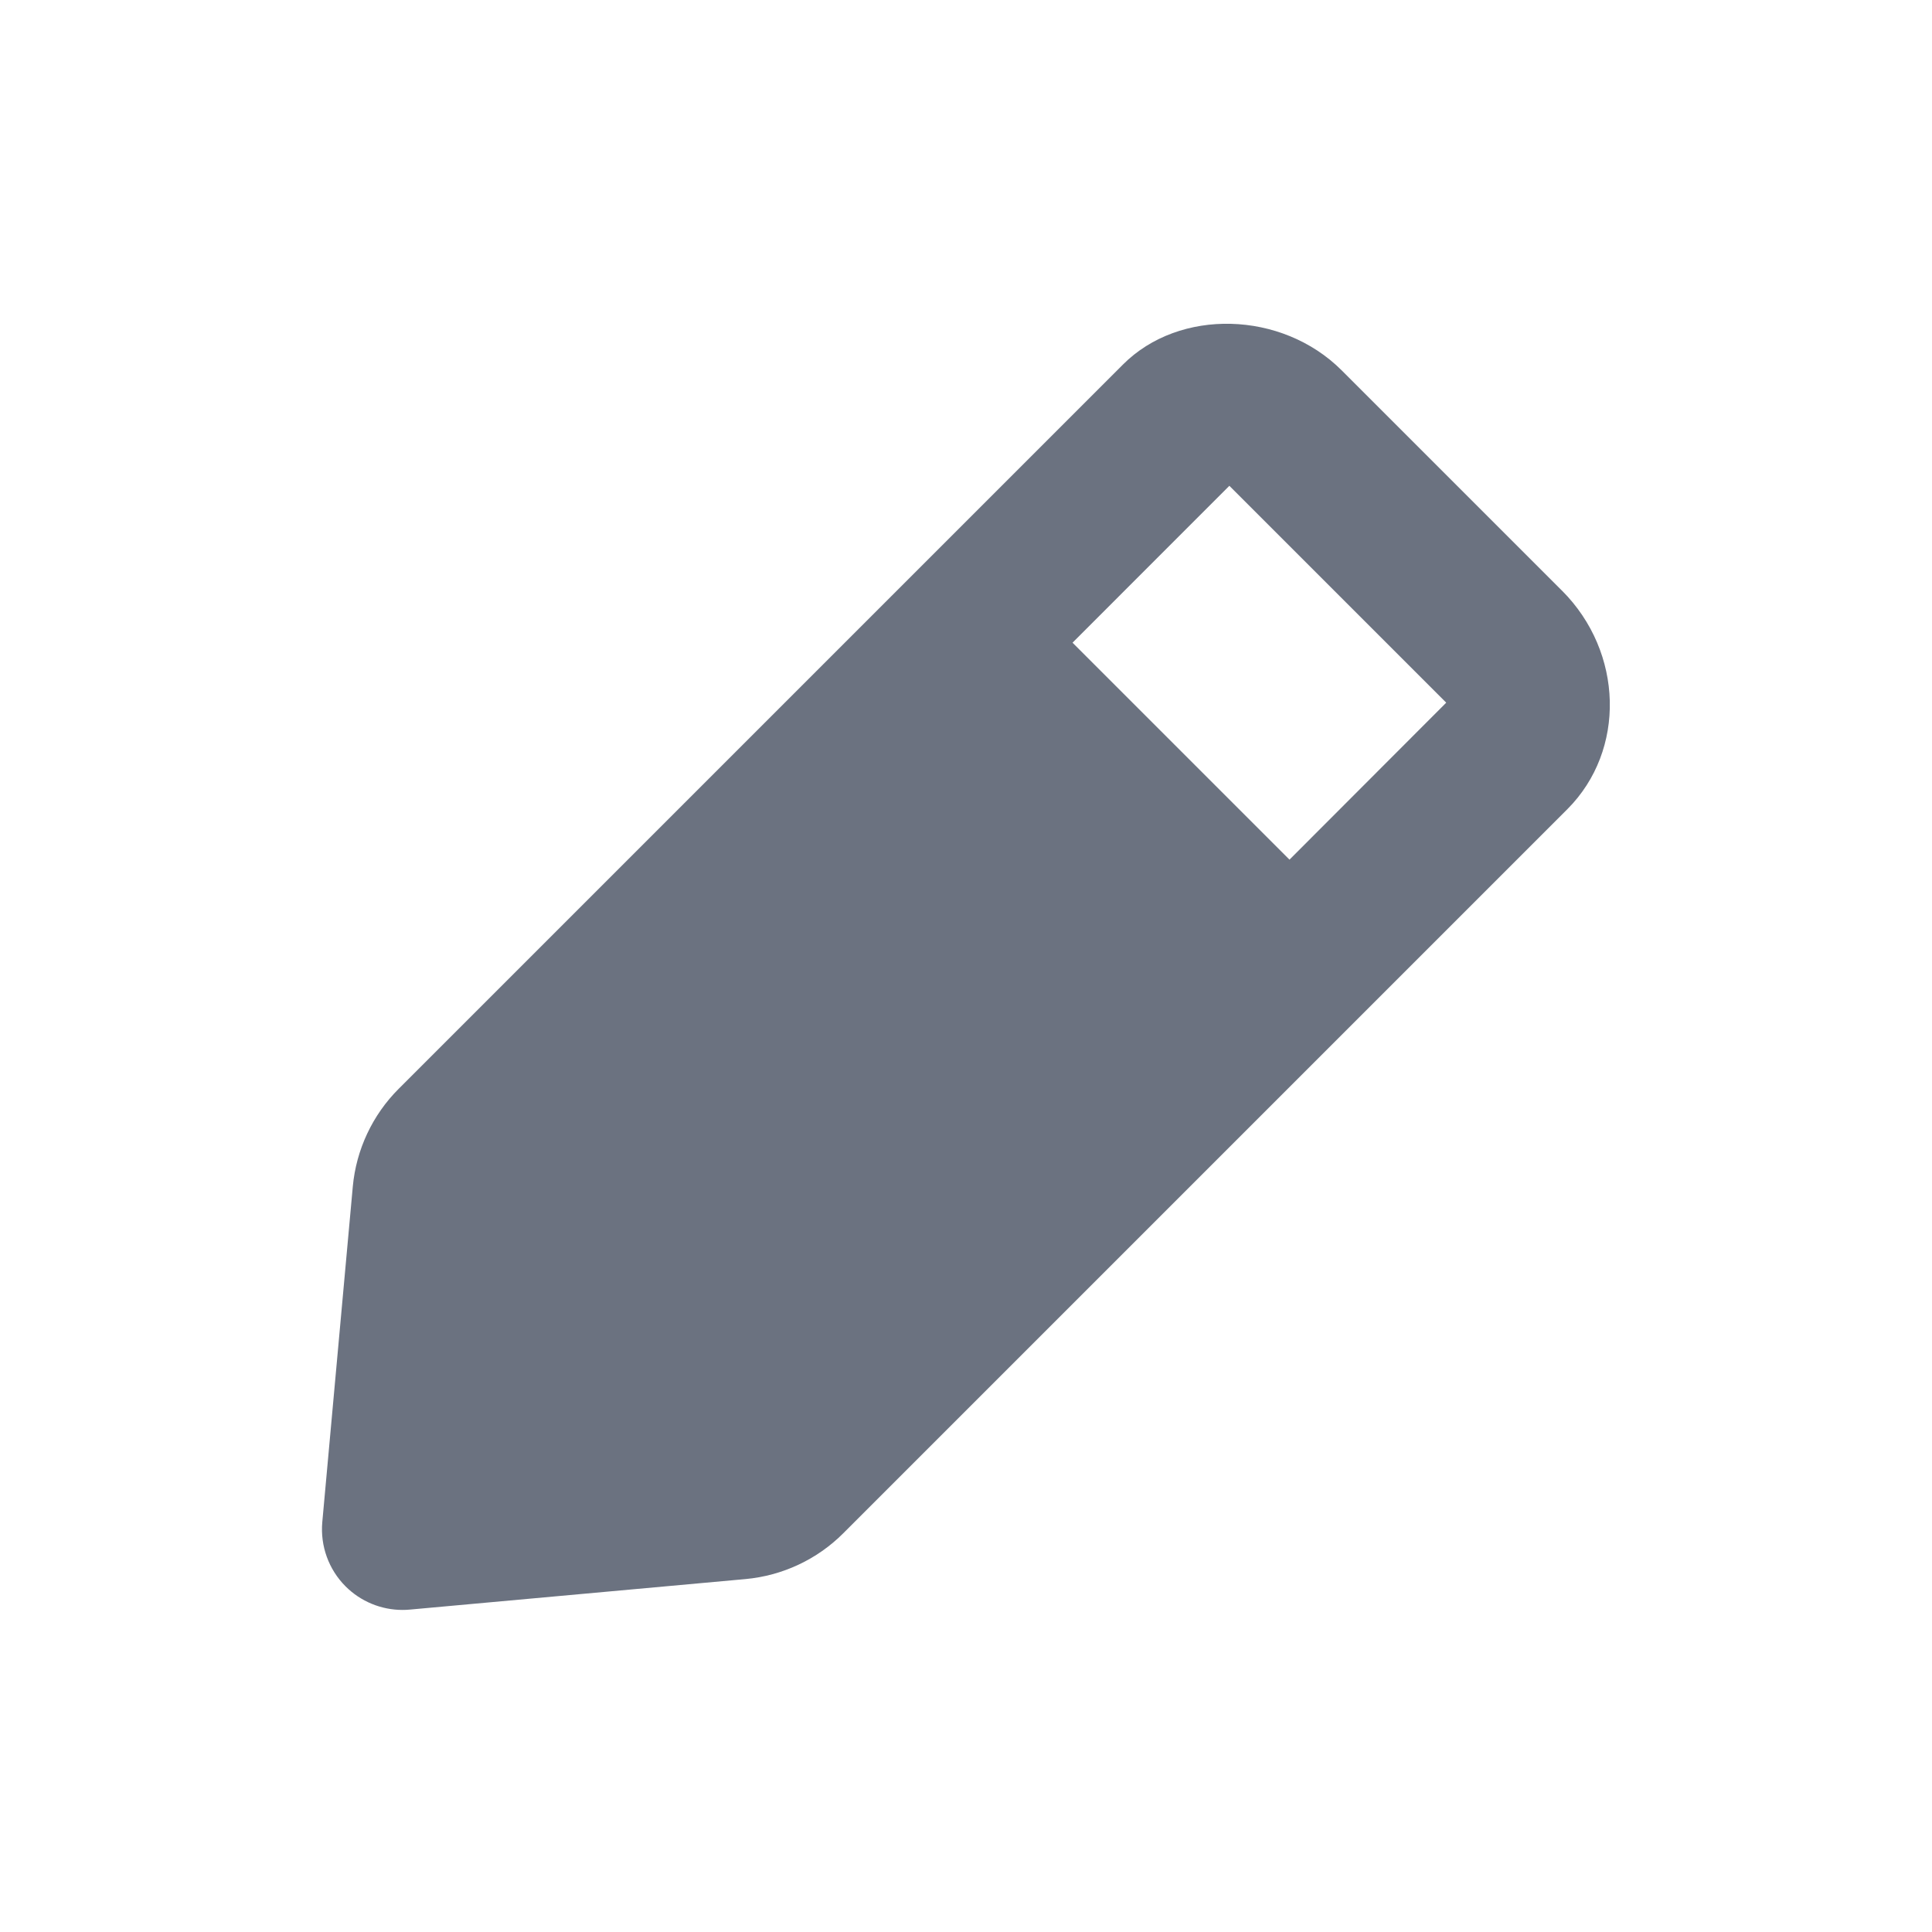
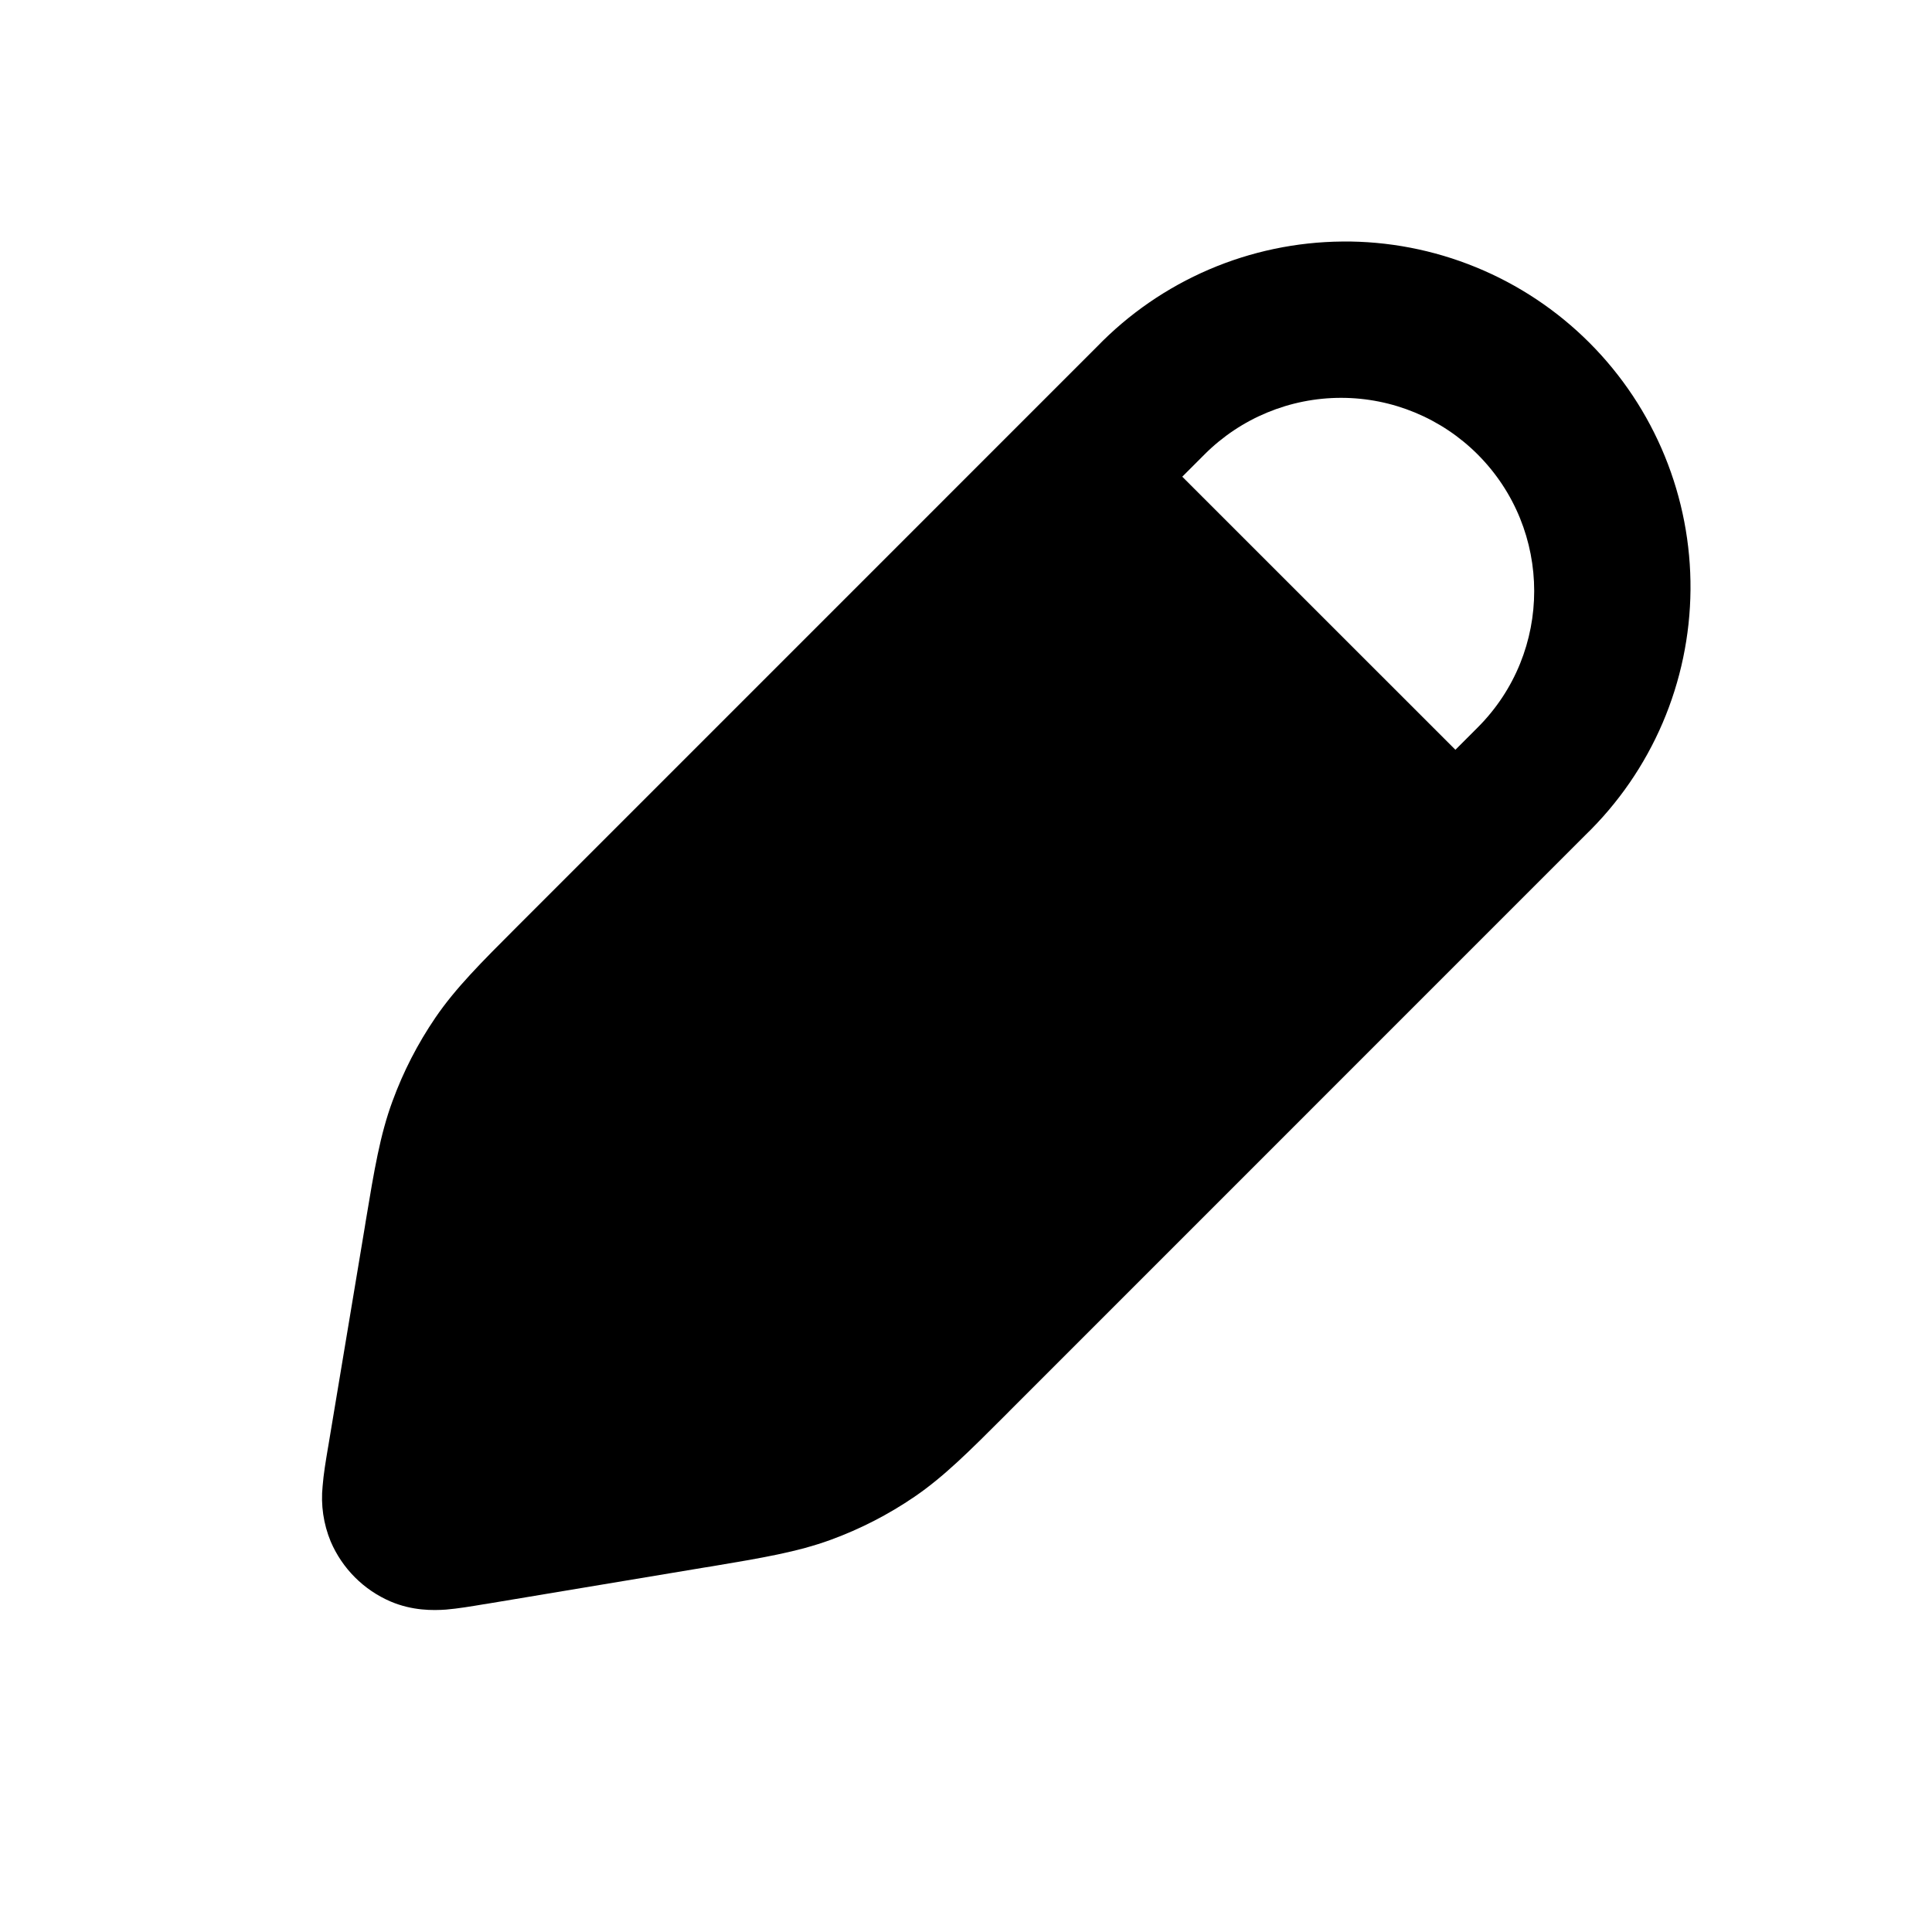
<svg xmlns="http://www.w3.org/2000/svg" fill="none" height="64" viewBox="0 0 64 64" width="64">
-   <path clip-rule="evenodd" d="m42.716 28.477-7.187-7.187 5.195-5.197 7.184 7.184zm9.027-8.91-.003-.003-7.301-7.301c-1.976-1.971-5.371-2.064-7.243-.184l-23.989 23.989c-.869.867-1.408 2.019-1.52 3.237l-1.011 11.12c-.069.787.211 1.565.771 2.125.504.504 1.184.781 1.885.781.083 0 .163-.003.243-.011l11.12-1.011c1.221-.112 2.371-.648 3.237-1.515l23.992-23.992c1.941-1.947 1.859-5.195-.181-7.237z" fill="#6b7280" fill-rule="evenodd" />
+   <path d="m44.464 8c1.518-.013 3.025.277 4.43.853 1.405.575 2.681 1.424 3.755 2.498 1.074 1.074 1.923 2.351 2.498 3.756.575 1.405.865 2.911.853 4.43-.013 1.518-.327 3.019-.925 4.415-.598 1.395-1.469 2.658-2.561 3.714l-19.043 19.045-.156.158c-1.206 1.206-2.043 2.044-3.017 2.71-.862.589-1.795 1.069-2.775 1.428-1.11.406-2.278.6-3.96.883l-.222.035-7.244 1.208-.07.01c-.406.068-.858.144-1.254.177-.429.03-1.11.04-1.834-.268-.892-.383-1.602-1.095-1.984-1.987-.24-.58-.332-1.21-.268-1.834.03-.394.106-.845.174-1.251l.013-.073 1.208-7.245.035-.219c.28-1.685.474-2.851.883-3.961.36-.984.836-1.909 1.426-2.775.666-.974 1.503-1.811 2.711-3.019l.156-.156 19.044-19.045c1.056-1.091 2.318-1.961 3.714-2.56 1.395-.598 2.896-.913 4.414-.926zm-.039 5.179c-1.696 0-3.323.674-4.522 1.873l-.739.739 9.048 9.046.739-.739c2.497-2.497 2.494-6.546-.003-9.046-1.2-1.199-2.826-1.873-4.522-1.873z" fill="#000" />
</svg>
